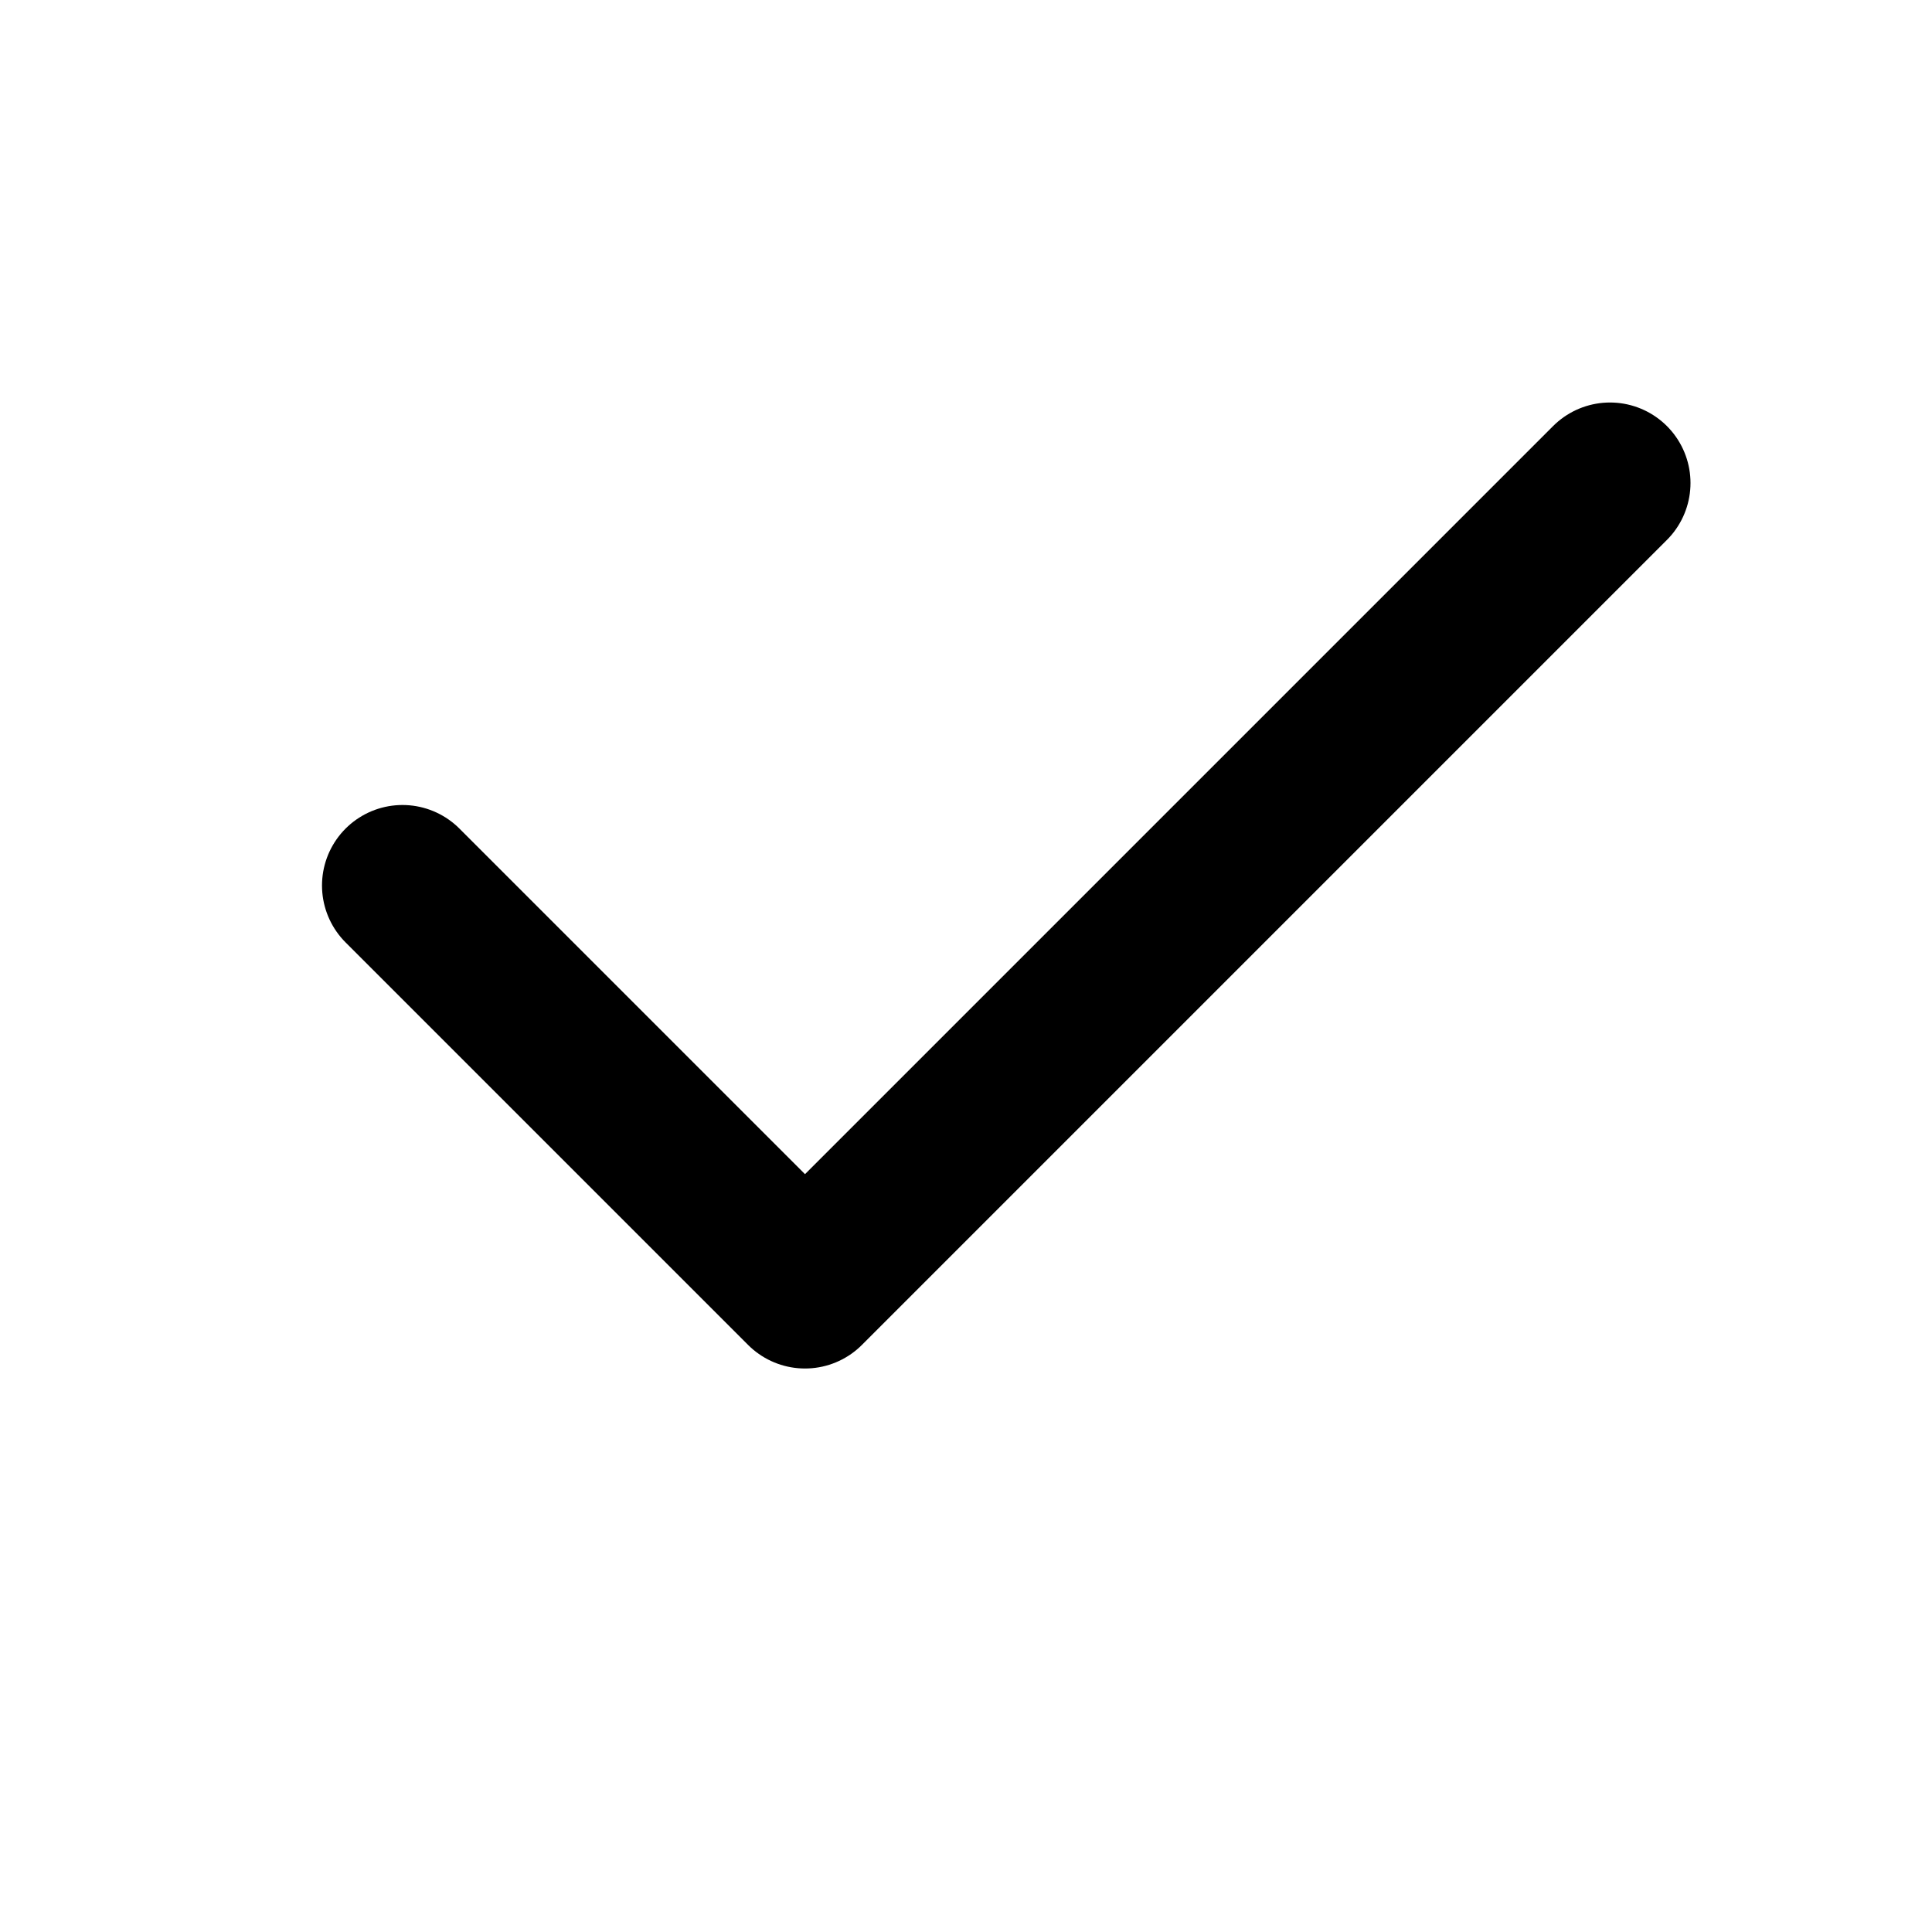
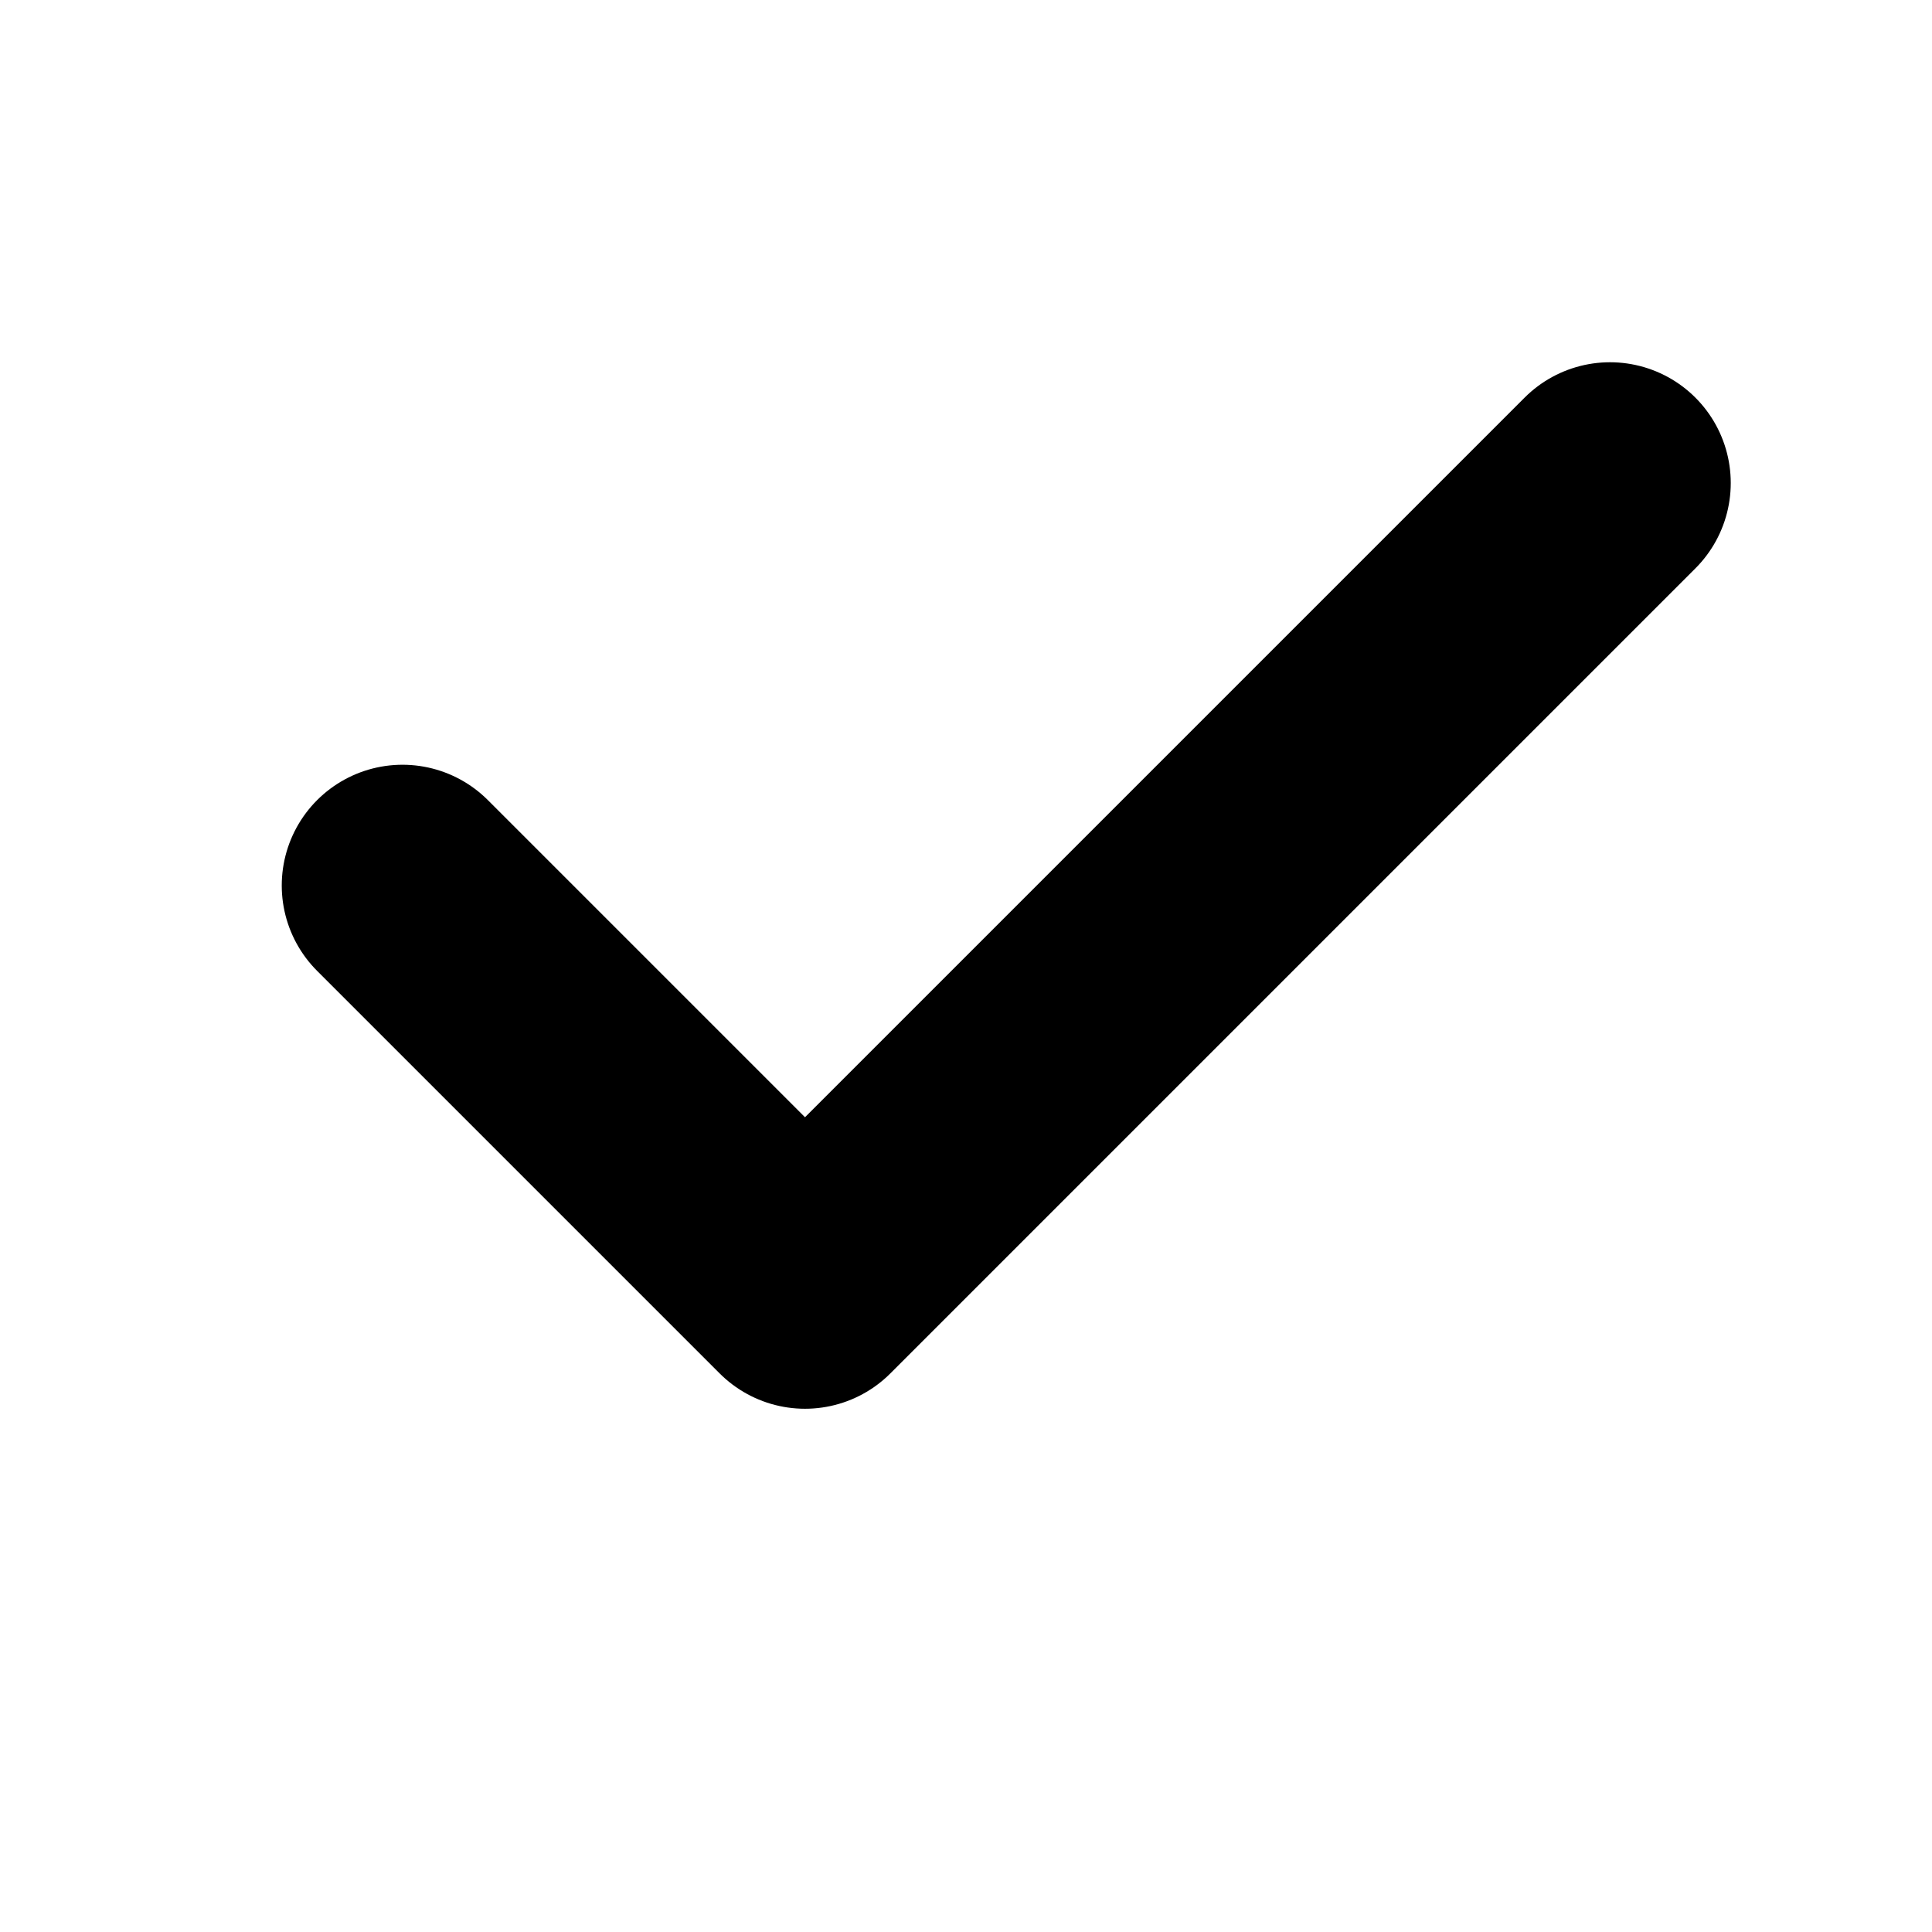
<svg xmlns="http://www.w3.org/2000/svg" width="48px" height="48px" viewBox="0 0 48 48" version="1.1">
  <defs />
  <g id="base/check" stroke="none" stroke-width="1" fill="none" fill-rule="evenodd" stroke-linecap="round" stroke-linejoin="round">
-     <polyline id="Path-45" stroke="#000000" stroke-width="4" points="10 22 20 32 40 12" />
+     <polyline id="Path-45" stroke="#000000" stroke-width="6" points="10 22 20 32 40 12" />
  </g>
</svg>
